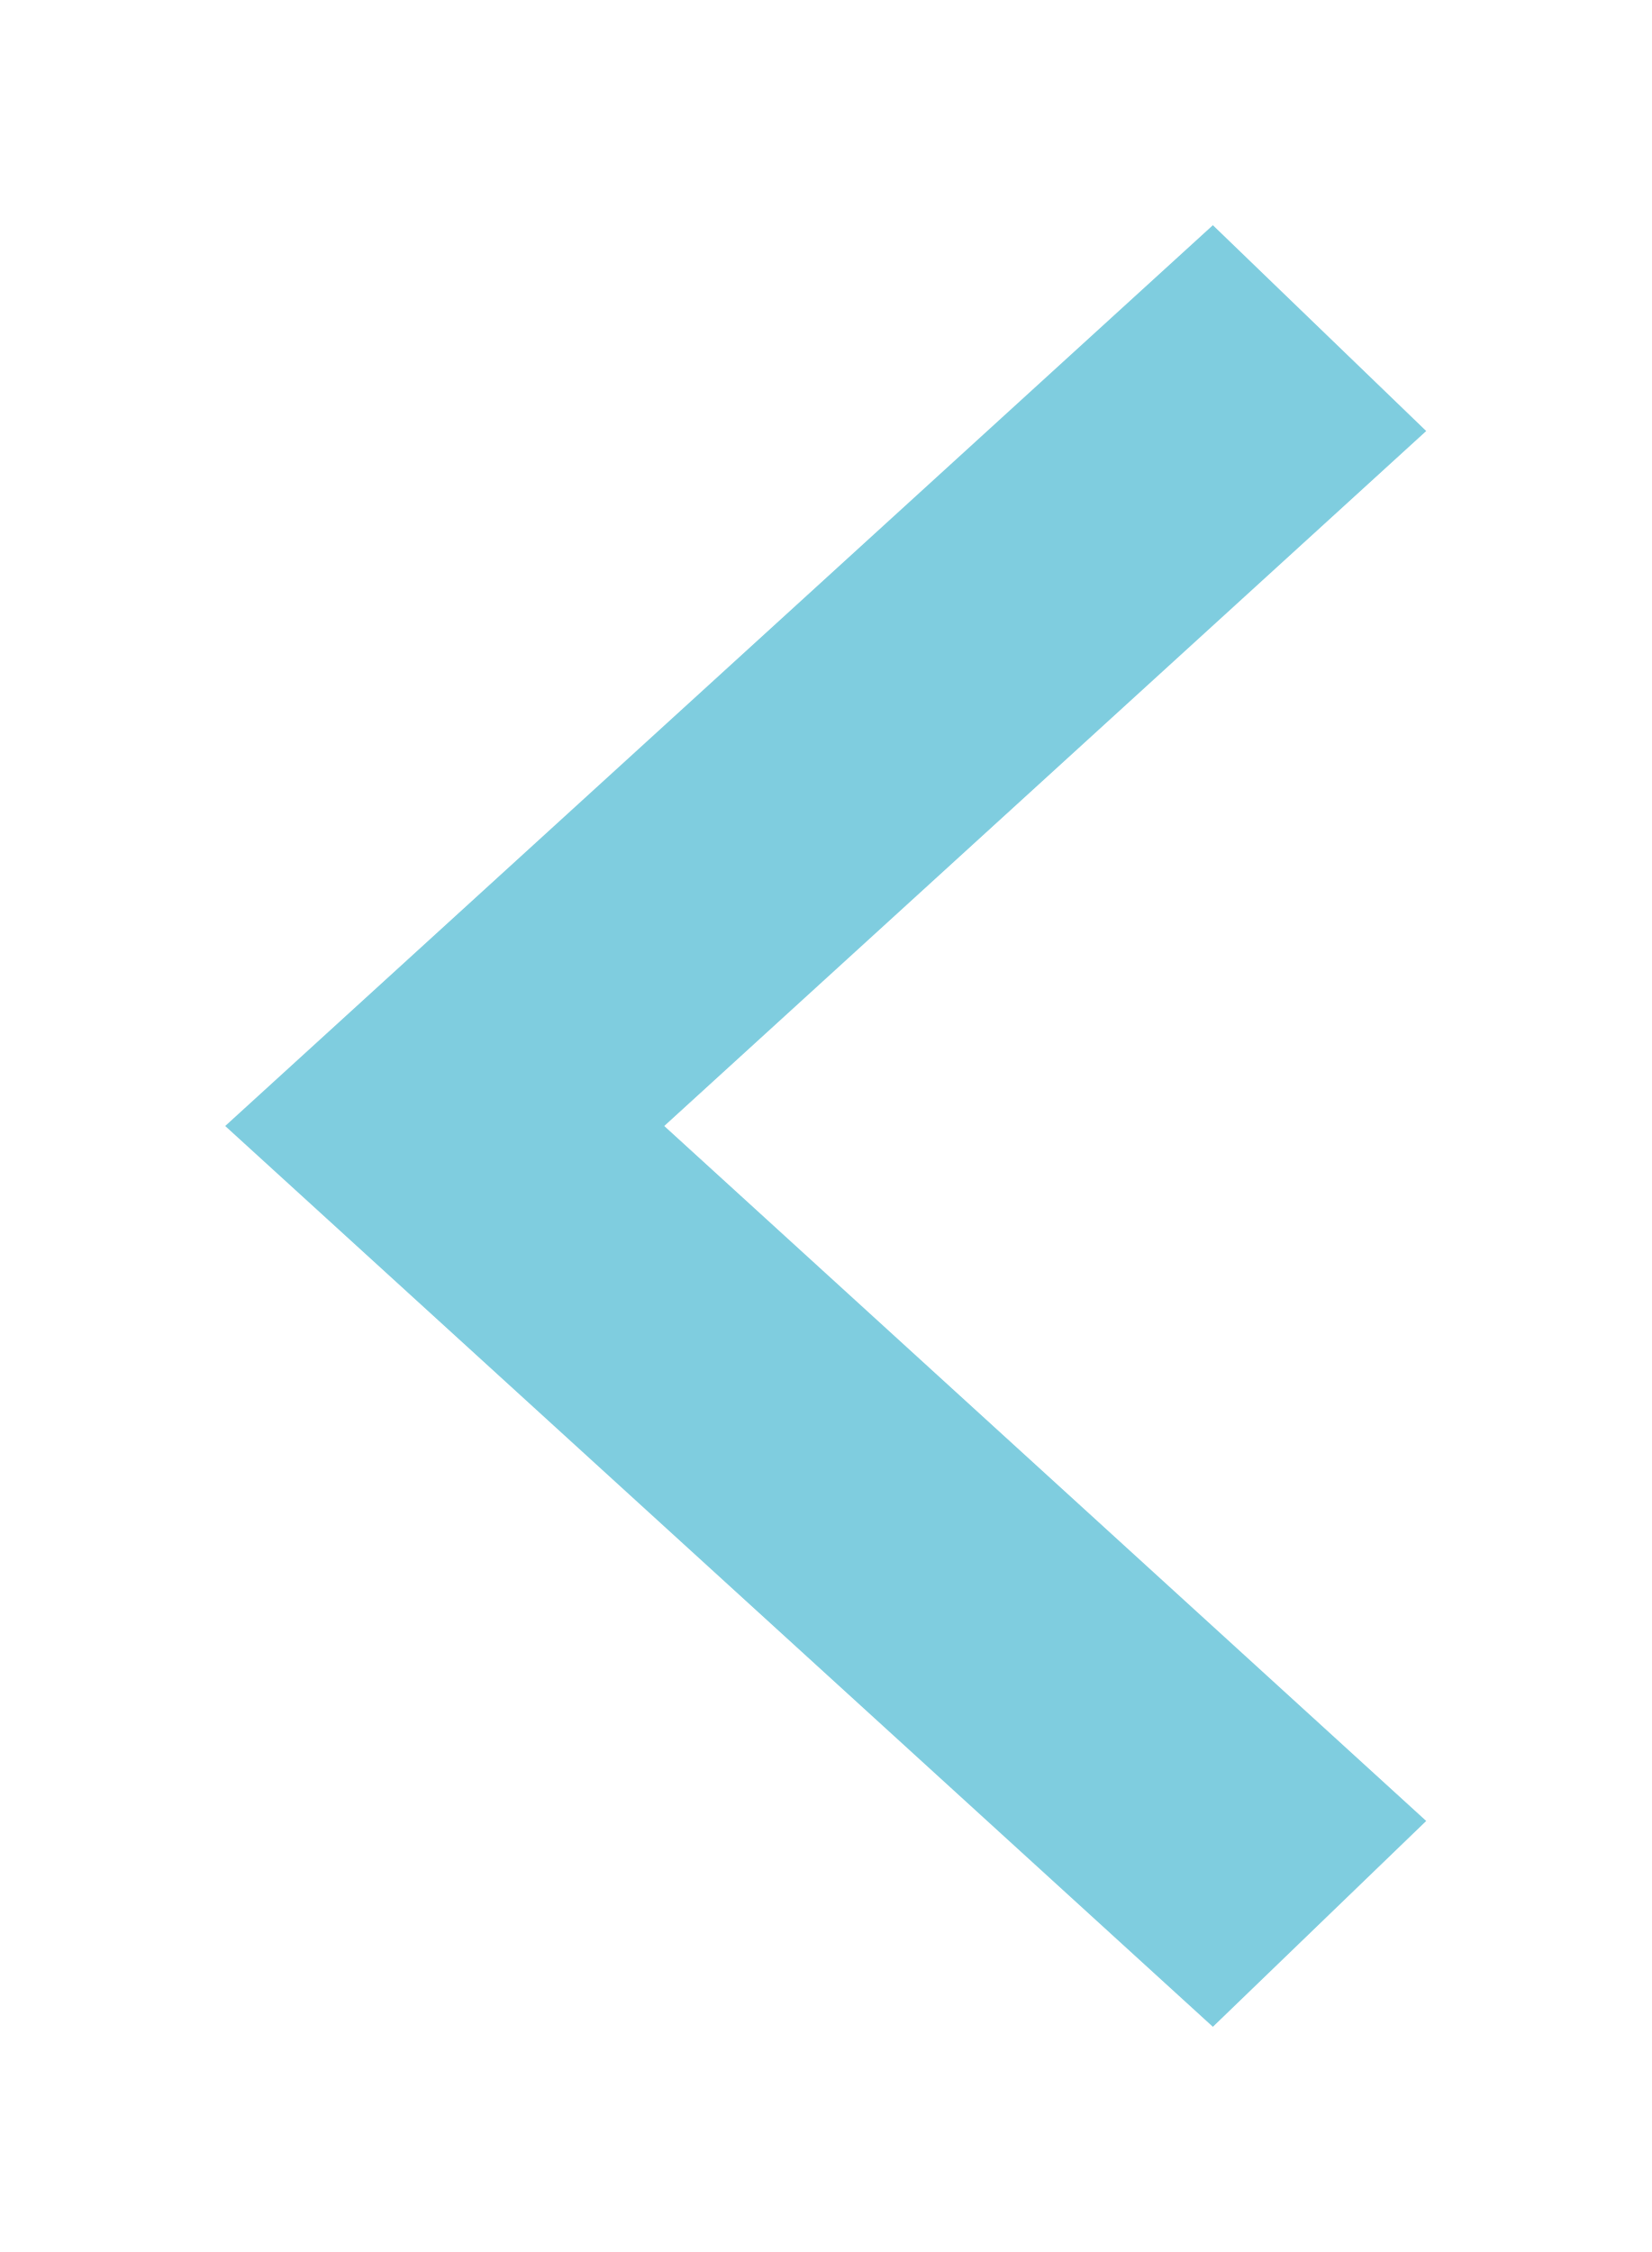
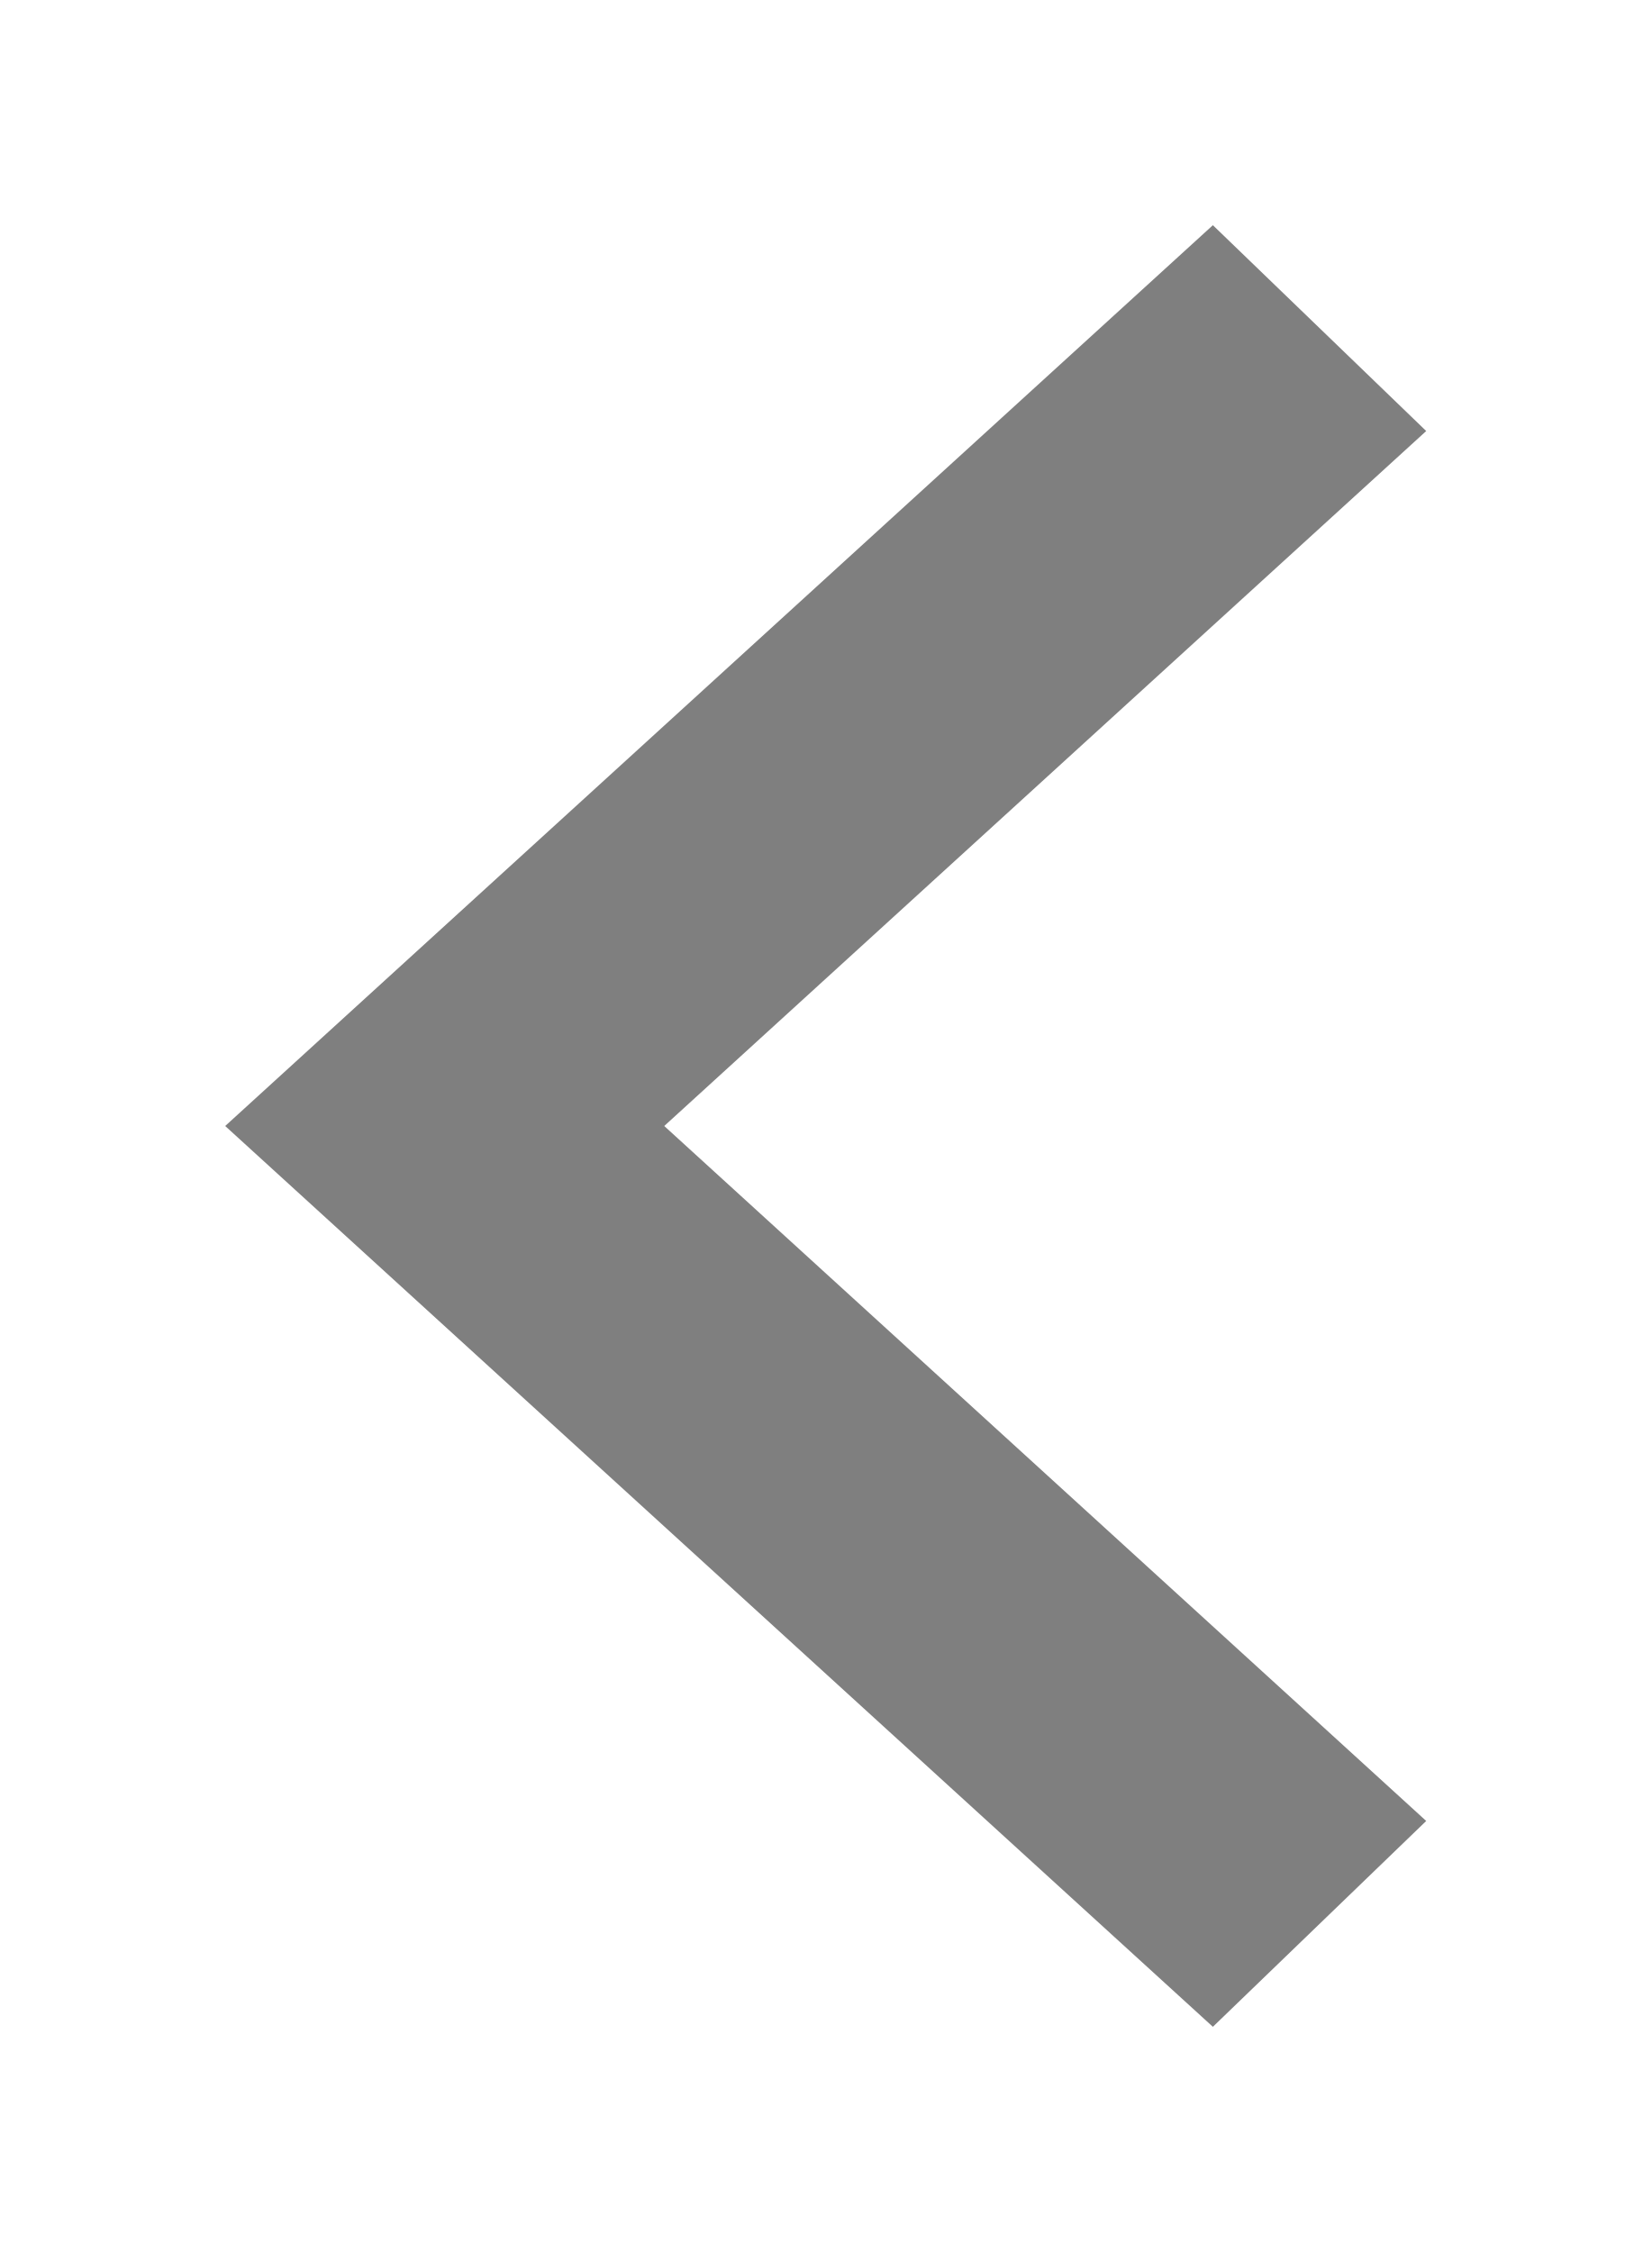
- <svg xmlns="http://www.w3.org/2000/svg" width="22" height="30" viewBox="0 0 22 30" fill="none">
-   <path fill-rule="evenodd" clip-rule="evenodd" d="M16.158 3L3 15L16.158 27L19 24.258L8.849 15L19 5.742L16.158 3Z" fill="#009CC1" fill-opacity="0.5" />
+ <svg xmlns="http://www.w3.org/2000/svg" width="22" height="30" viewBox="0 0 22 30">
+   <path fill-rule="evenodd" clip-rule="evenodd" d="M16.158 3L3 15L16.158 27L19 24.258L8.849 15L19 5.742L16.158 3Z" fill-opacity="0.5" />
</svg>
